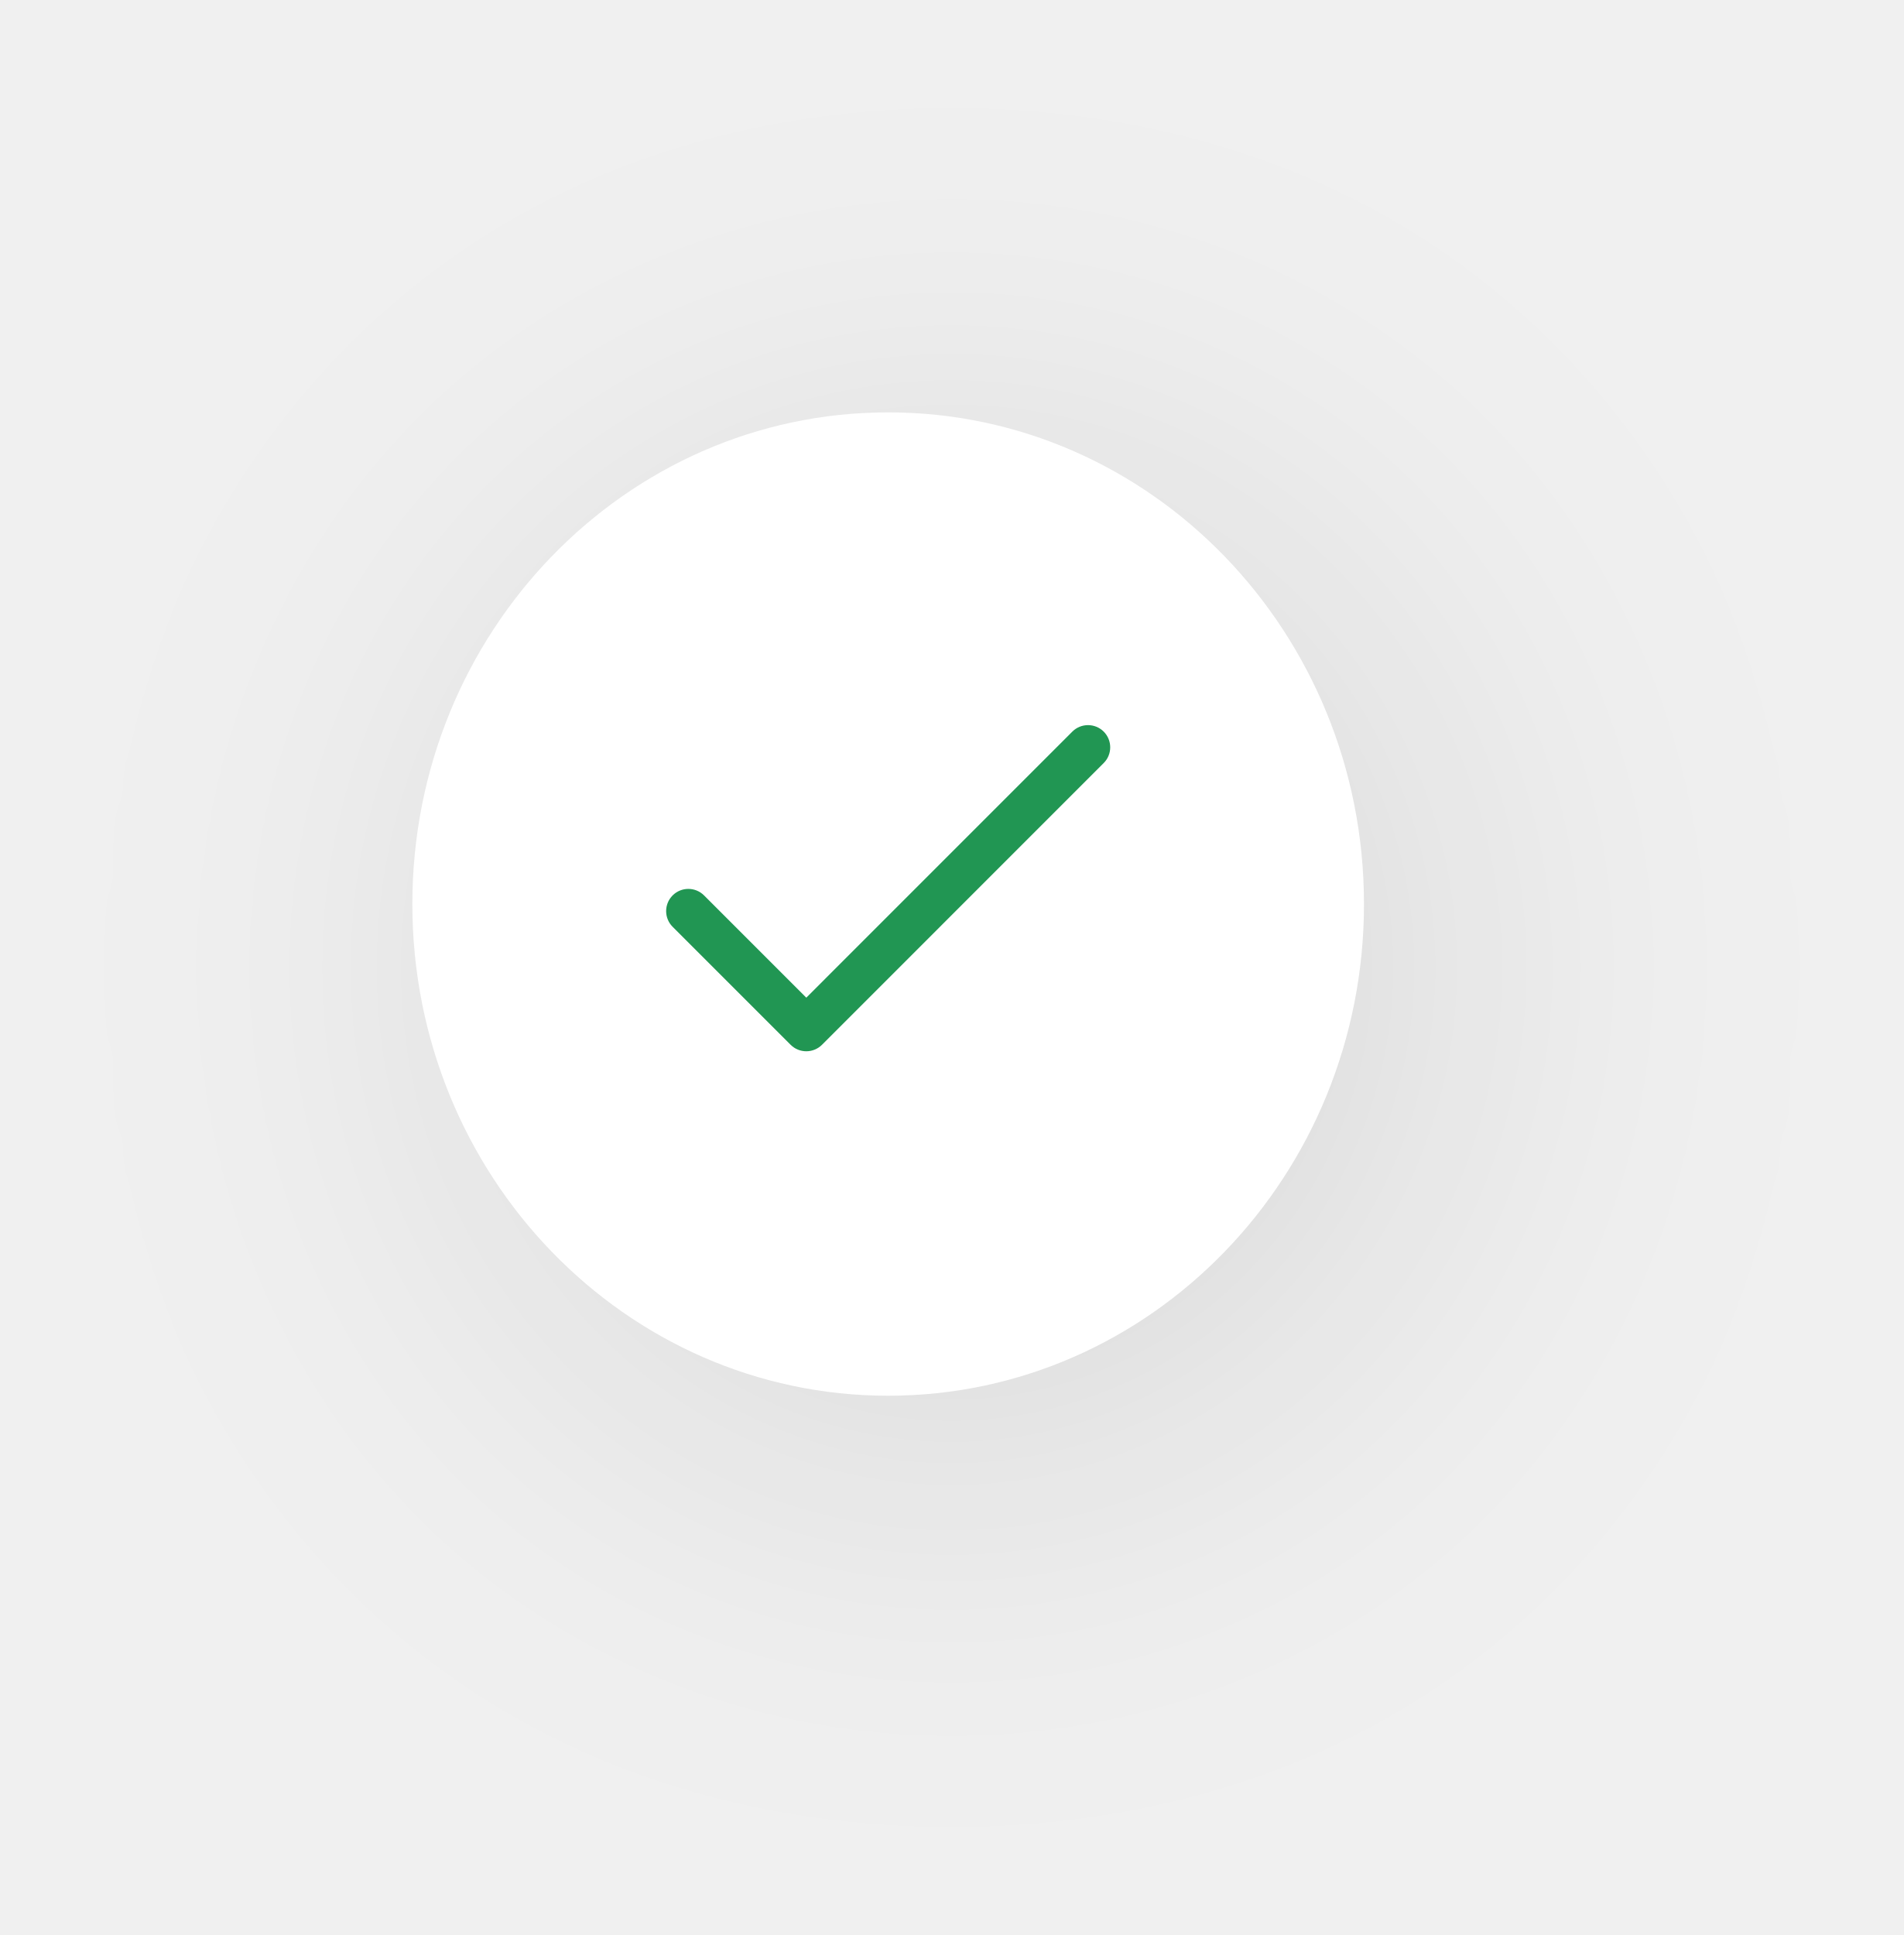
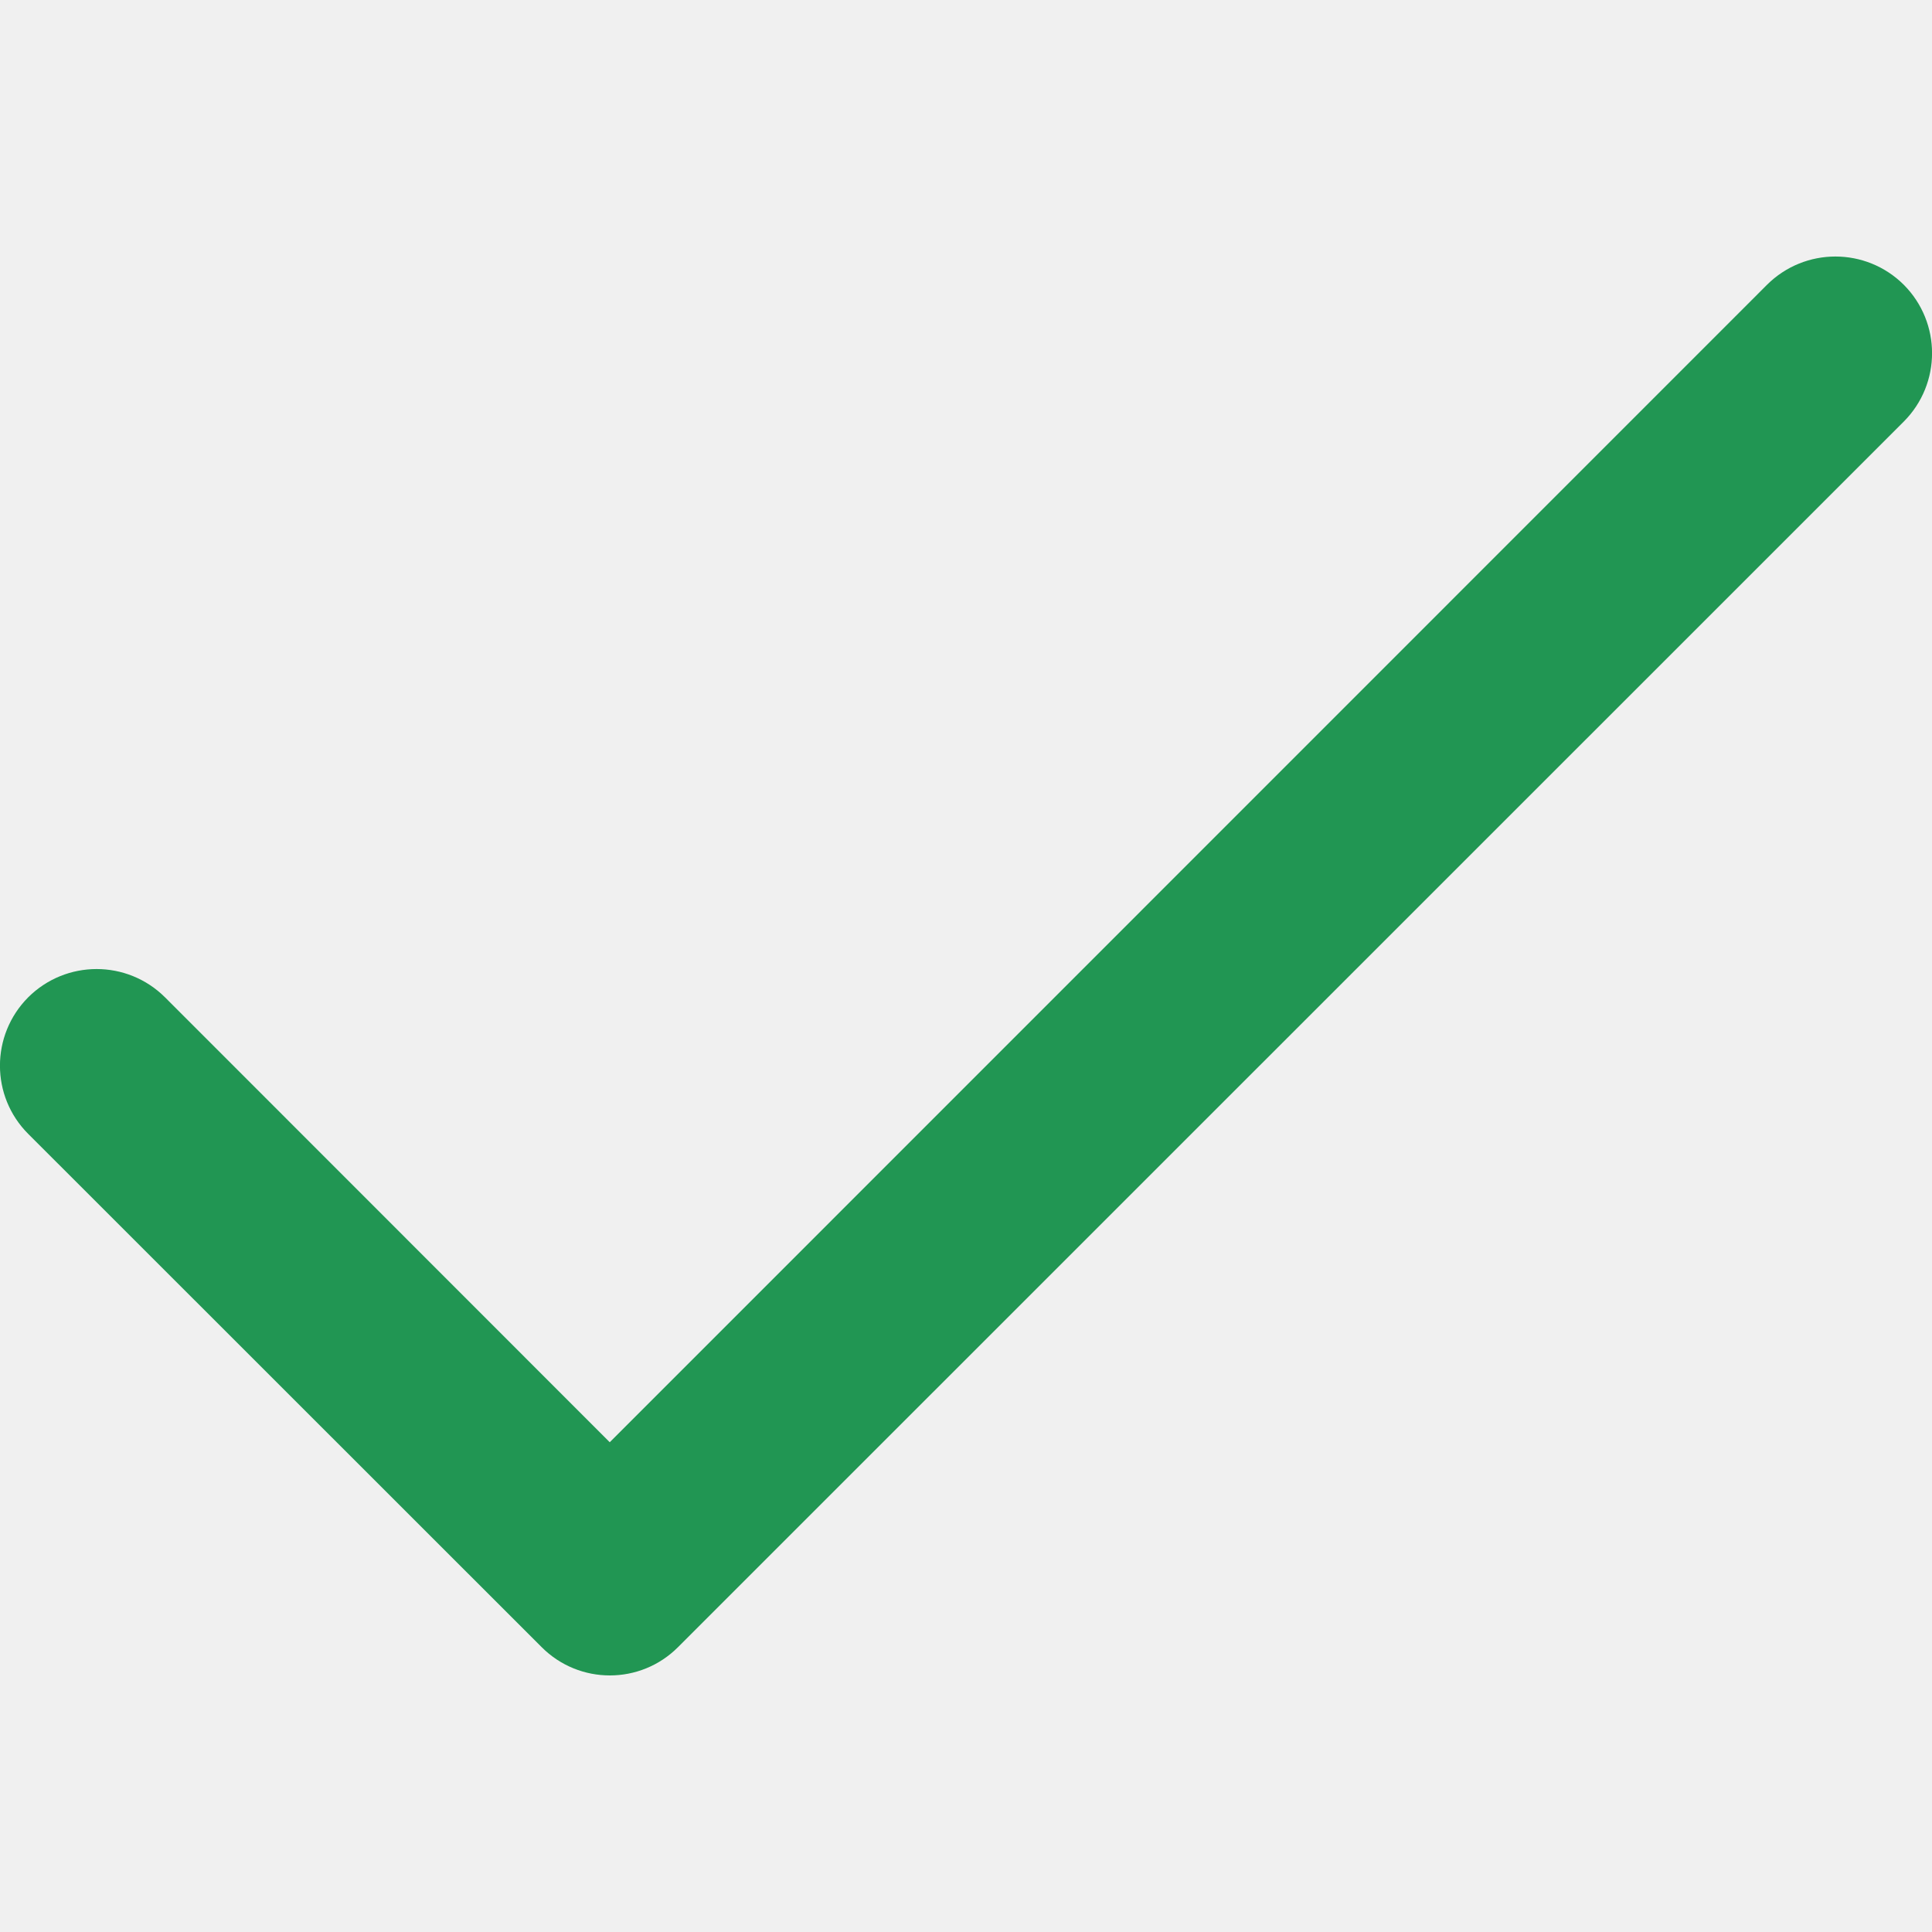
- <svg xmlns="http://www.w3.org/2000/svg" width="60" height="61" viewBox="0 0 60 61" fill="none">
-   <g filter="url(#filter0_d)">
-     <ellipse cx="28" cy="28.5" rx="15.5" ry="15" transform="rotate(-90 28 28.5)" fill="white" />
-   </g>
+ <svg xmlns="http://www.w3.org/2000/svg" width="10" height="10" viewBox="0 0 10 10" fill="none">
  <g clip-path="url(#clip0)">
-     <path d="M34.795 23.064C34.522 22.791 34.078 22.791 33.805 23.064L25.419 31.451L22.195 28.227C21.922 27.954 21.478 27.954 21.205 28.227C20.932 28.501 20.932 28.944 21.205 29.217L24.924 32.936C25.197 33.209 25.64 33.209 25.914 32.936L34.795 24.054C35.068 23.781 35.068 23.338 34.795 23.064Z" fill="#219653" />
+     <path d="M9.854 1.474C9.658 1.279 9.342 1.279 9.146 1.474L3.156 7.465L0.854 5.162C0.658 4.967 0.342 4.967 0.146 5.162C-0.049 5.358 -0.049 5.674 0.146 5.869L2.803 8.525C2.998 8.721 3.315 8.721 3.51 8.525L9.854 2.182C10.049 1.986 10.049 1.67 9.854 1.474Z" fill="#219653" />
  </g>
  <defs>
-     <filter id="filter0_d" x="0" y="0" width="60" height="61" filterUnits="userSpaceOnUse" color-interpolation-filters="sRGB">
-       <feFlood flood-opacity="0" result="BackgroundImageFix" />
-       <feColorMatrix in="SourceAlpha" type="matrix" values="0 0 0 0 0 0 0 0 0 0 0 0 0 0 0 0 0 0 127 0" />
-       <feOffset dx="2" dy="2" />
-       <feGaussianBlur stdDeviation="7.5" />
-       <feColorMatrix type="matrix" values="0 0 0 0 0 0 0 0 0 0 0 0 0 0 0 0 0 0 0.1 0" />
-       <feBlend mode="normal" in2="BackgroundImageFix" result="effect1_dropShadow" />
-       <feBlend mode="normal" in="SourceGraphic" in2="effect1_dropShadow" result="shape" />
-     </filter>
    <clipPath id="clip0">
-       <rect width="14" height="14" fill="white" transform="translate(21 21)" />
+       <rect width="10" height="10" fill="white" />
    </clipPath>
  </defs>
</svg>
